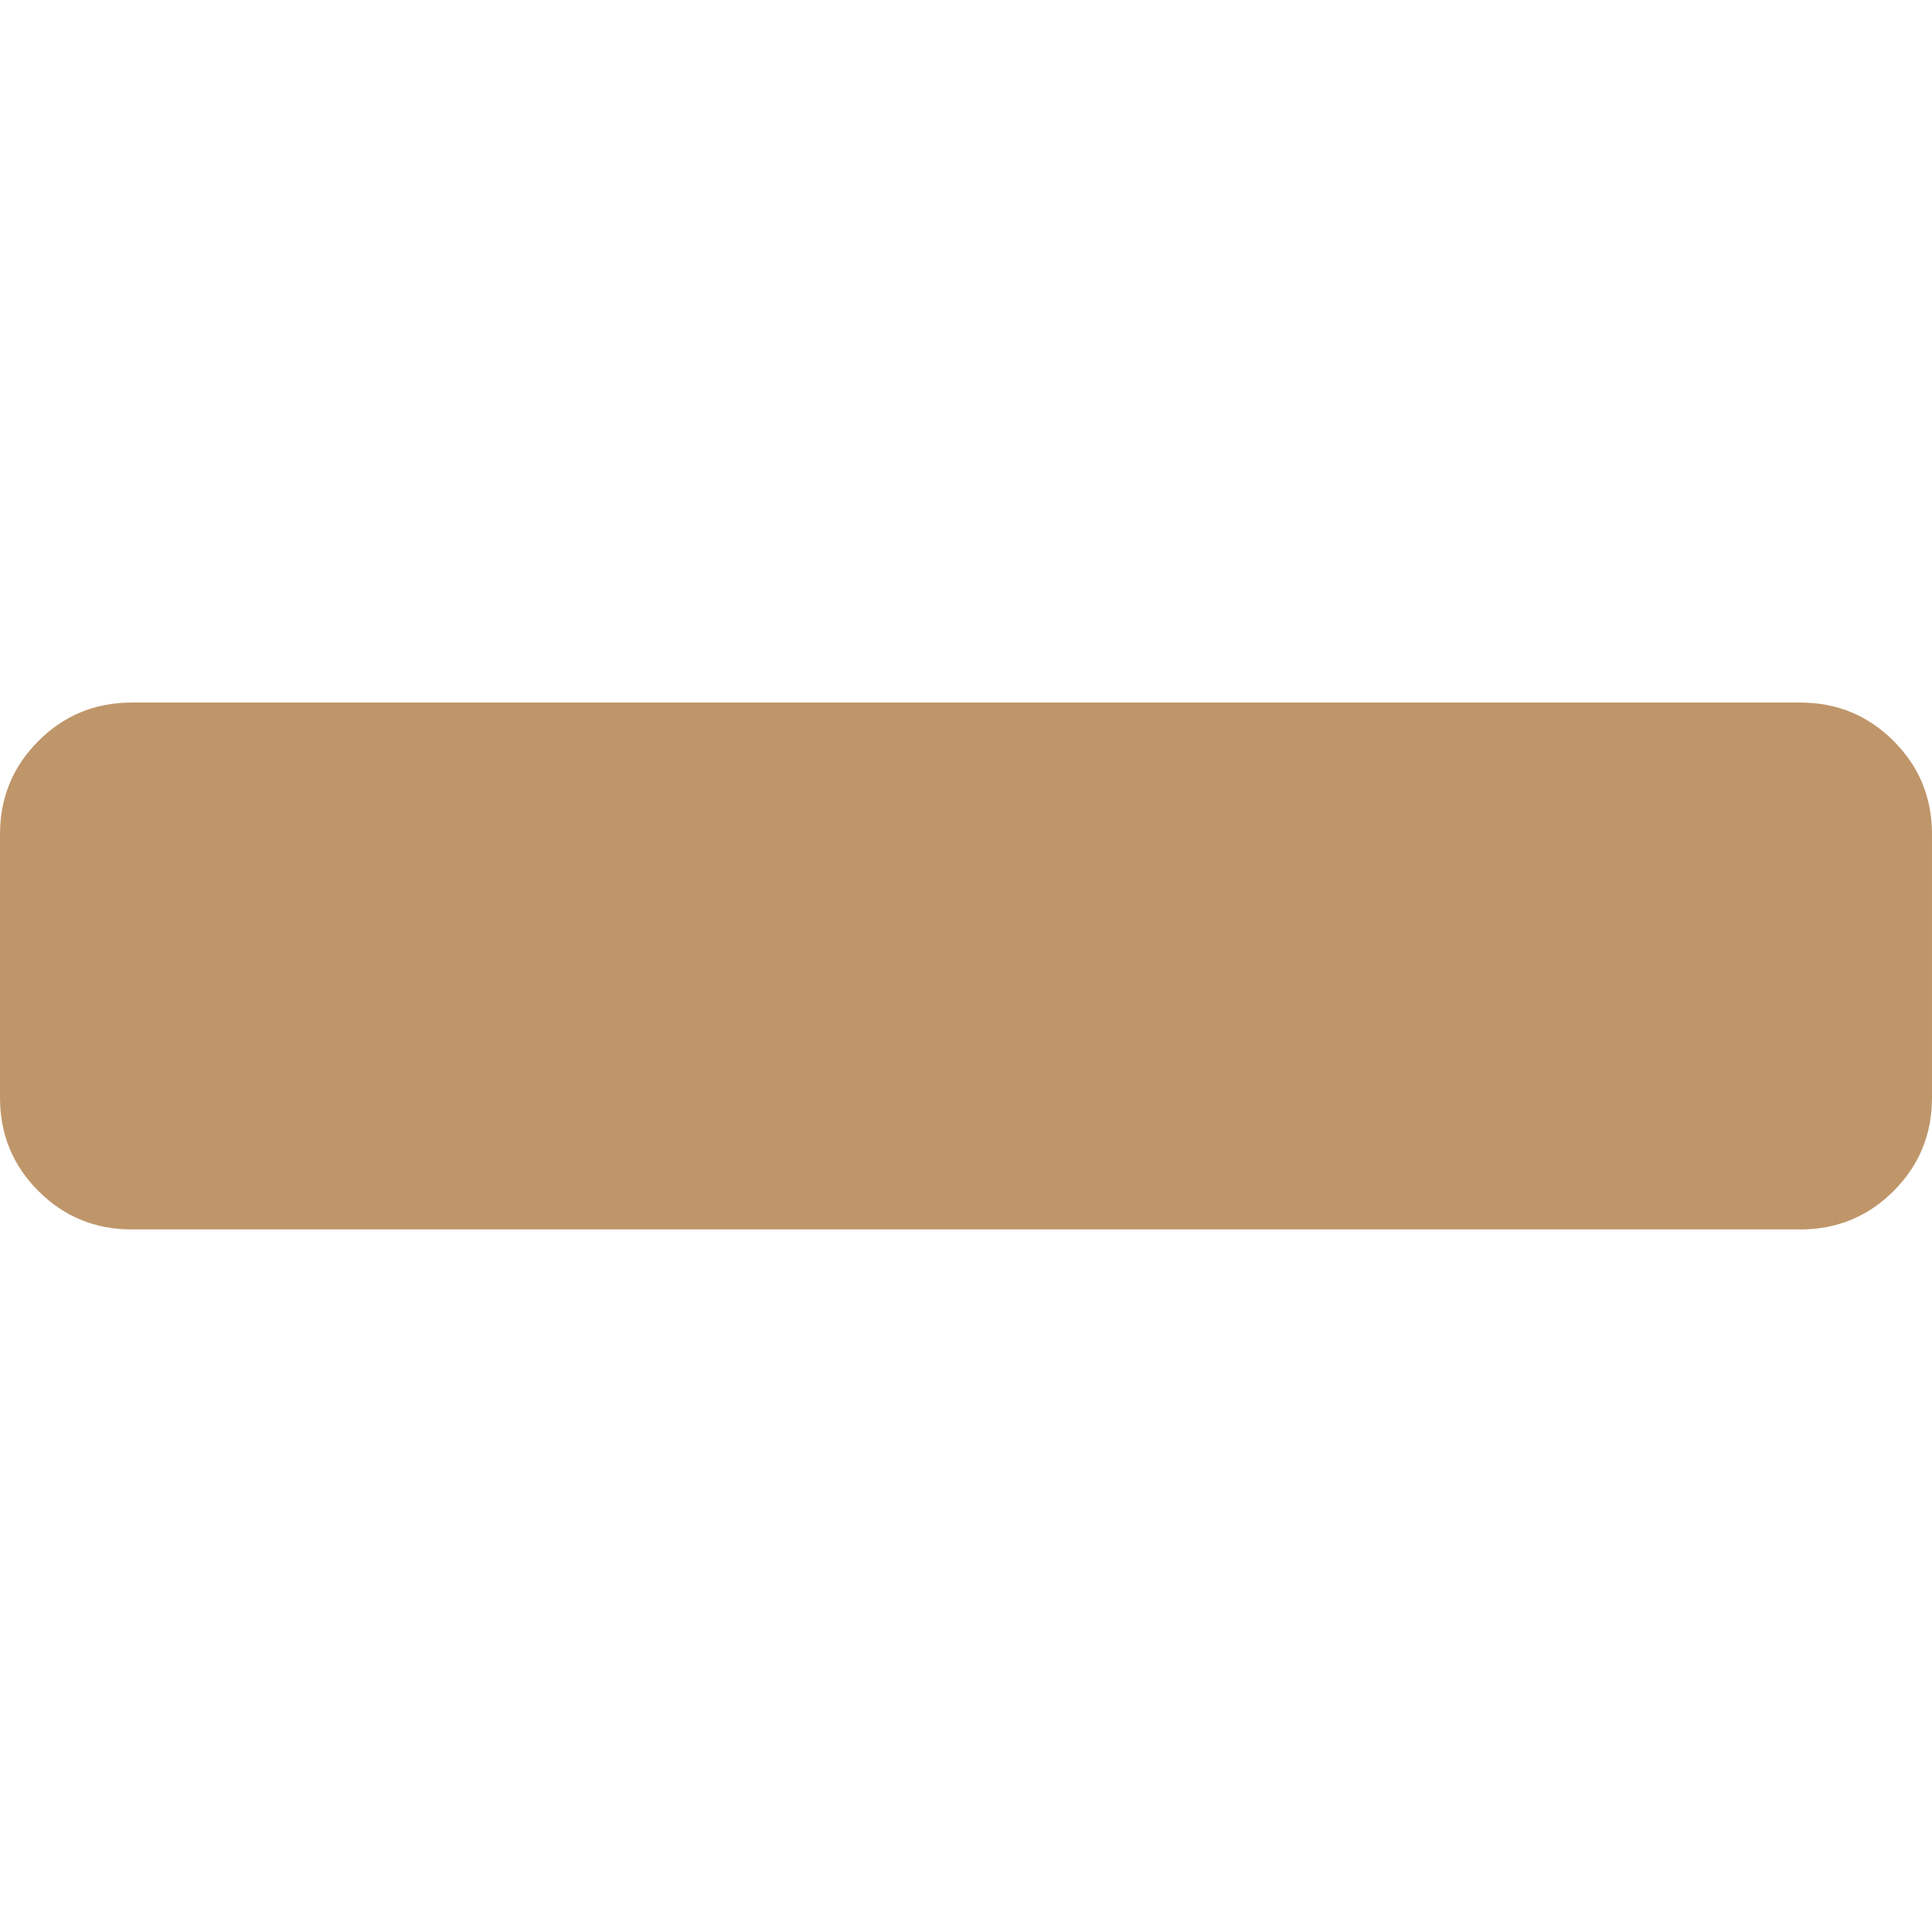
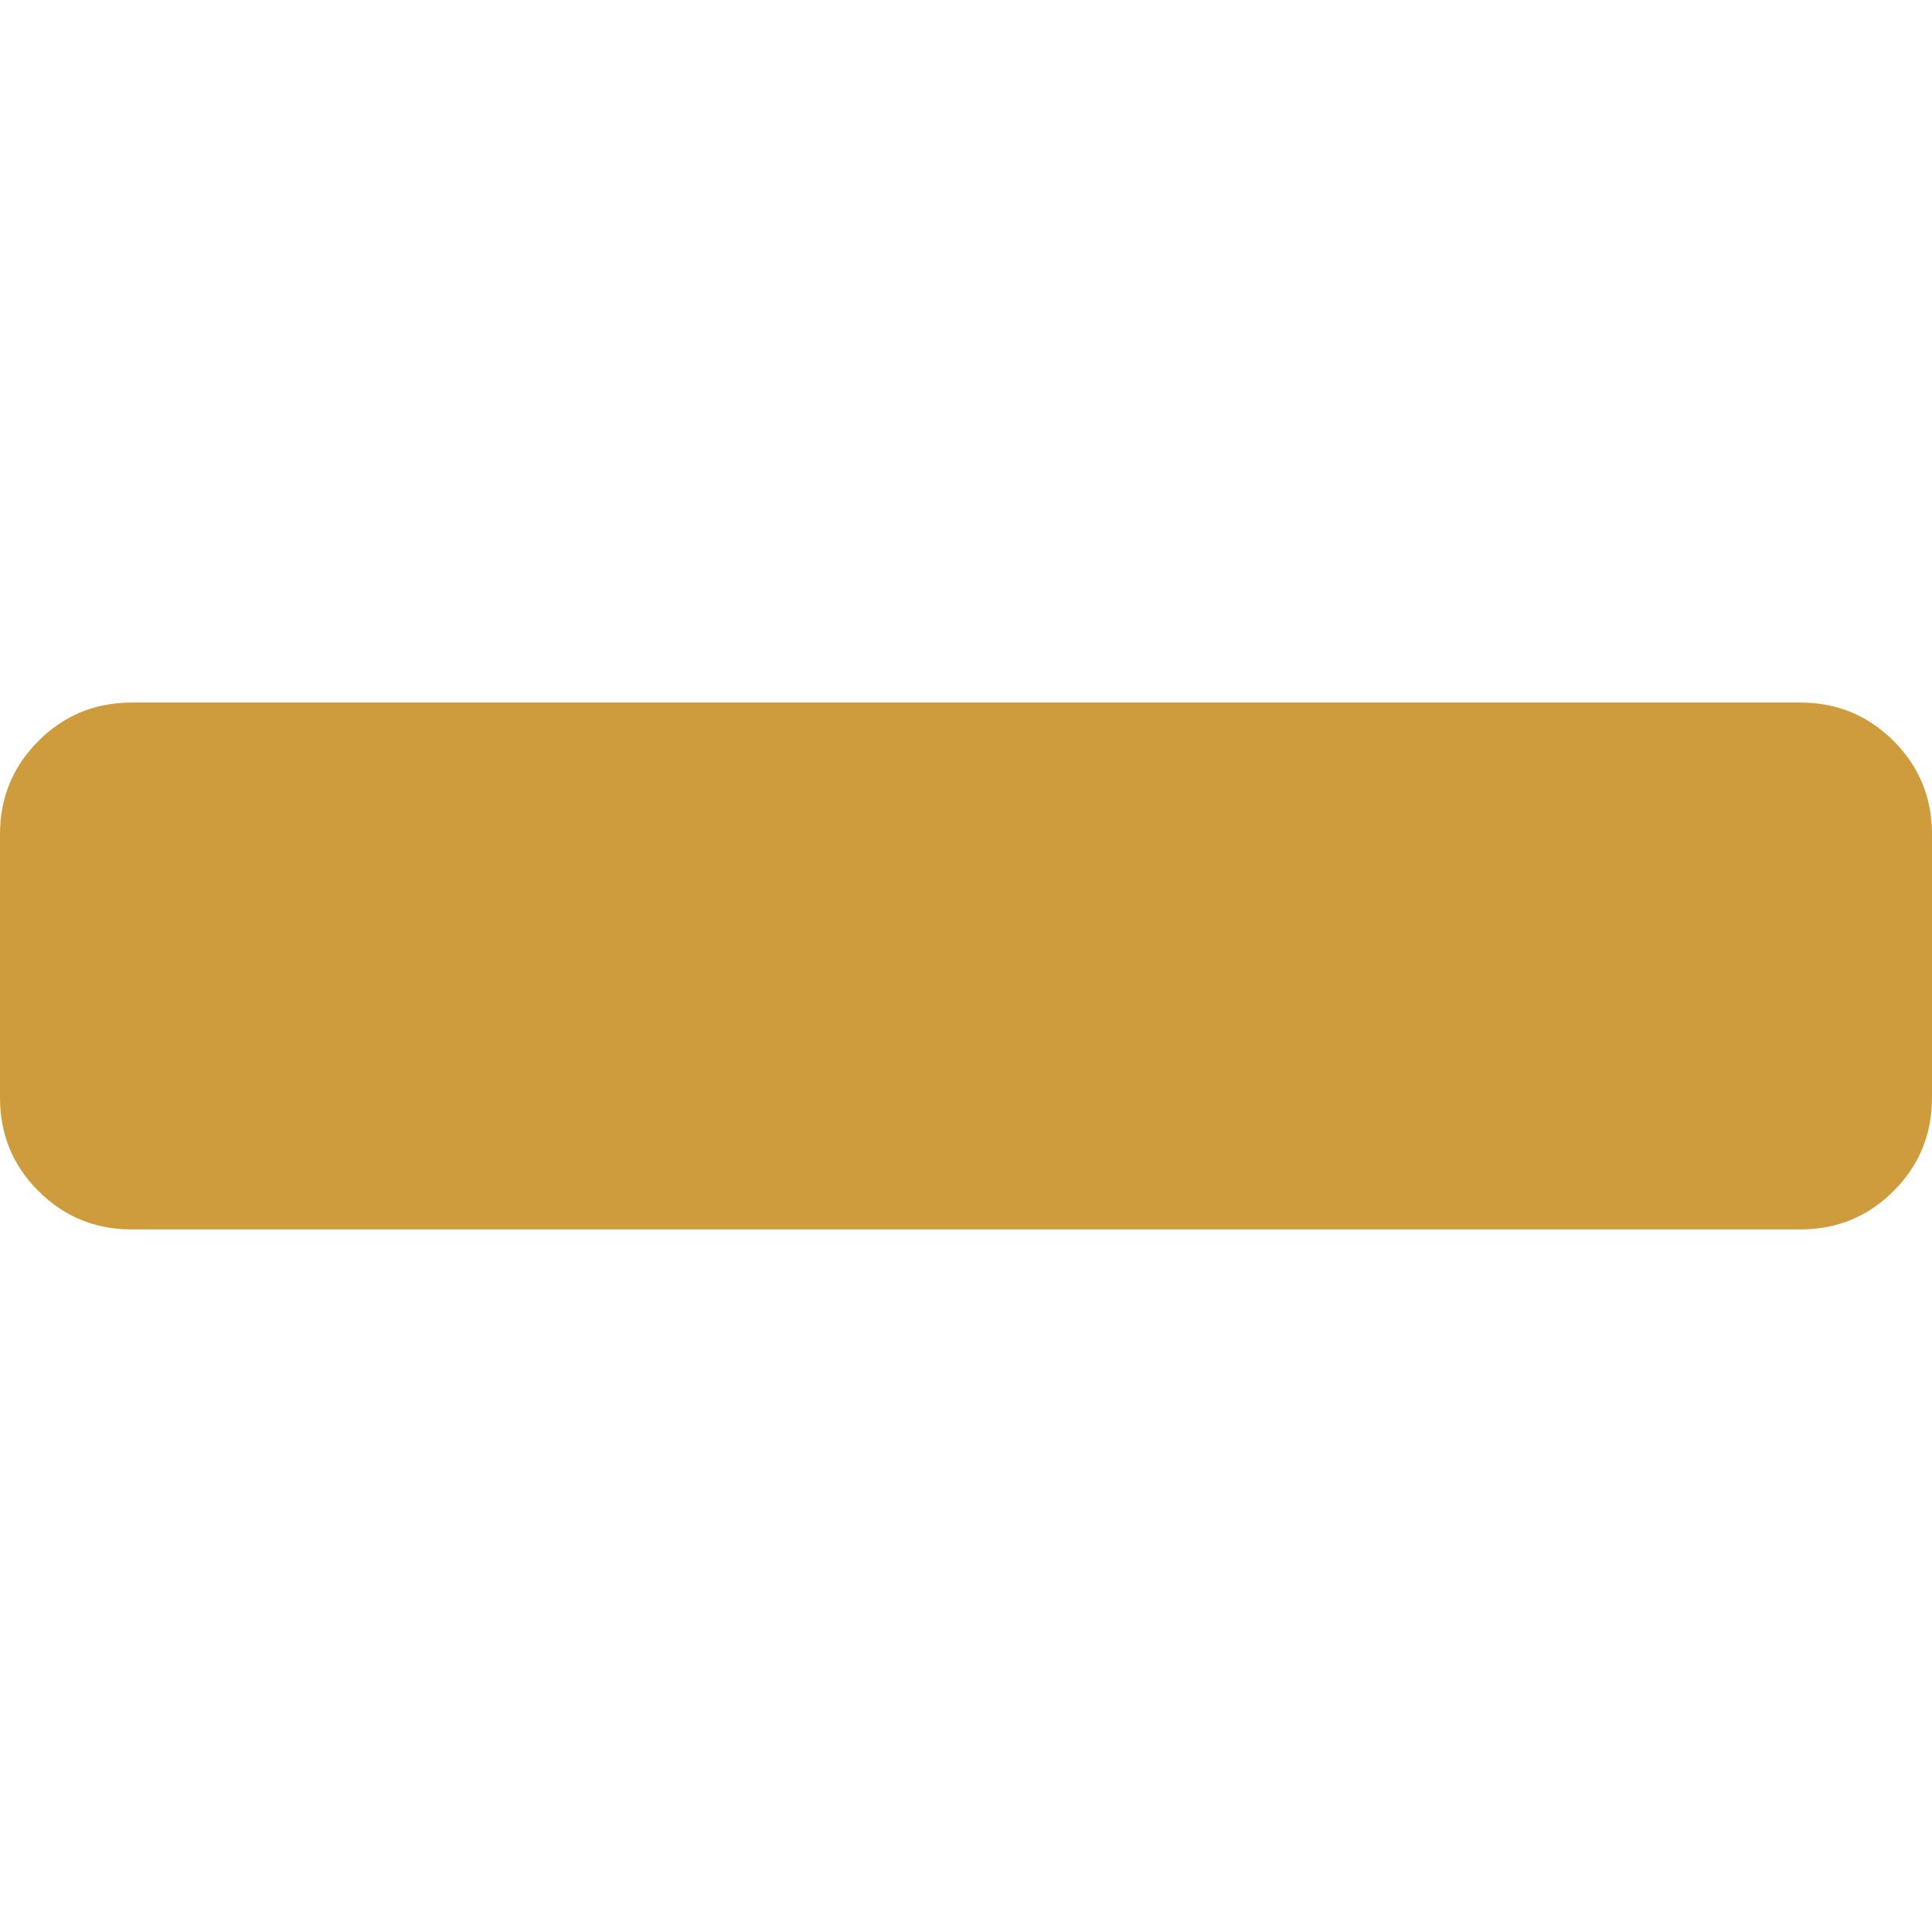
- <svg xmlns="http://www.w3.org/2000/svg" fill="#bf966a" version="1.1" id="Capa_1" x="0px" y="0px" width="401.991px" height="401.991px" viewBox="0 0 401.991 401.991" style="enable-background:new 0 0 401.991 401.991;" xml:space="preserve">
+ <svg xmlns="http://www.w3.org/2000/svg" fill="#cf9c3d" version="1.1" id="Capa_1" x="0px" y="0px" width="401.991px" height="401.991px" viewBox="0 0 401.991 401.991" style="enable-background:new 0 0 401.991 401.991;" xml:space="preserve">
  <g>
    <path d="M394,154.174c-5.331-5.33-11.806-7.995-19.417-7.995H27.406c-7.611,0-14.084,2.665-19.414,7.995   C2.662,159.503,0,165.972,0,173.587v54.82c0,7.617,2.662,14.086,7.992,19.41c5.33,5.332,11.803,7.994,19.414,7.994h347.176   c7.611,0,14.086-2.662,19.417-7.994c5.325-5.324,7.991-11.793,7.991-19.41v-54.82C401.991,165.972,399.332,159.5,394,154.174z" />
  </g>
  <g>
</g>
  <g>
</g>
  <g>
</g>
  <g>
</g>
  <g>
</g>
  <g>
</g>
  <g>
</g>
  <g>
</g>
  <g>
</g>
  <g>
</g>
  <g>
</g>
  <g>
</g>
  <g>
</g>
  <g>
</g>
  <g>
</g>
</svg>
